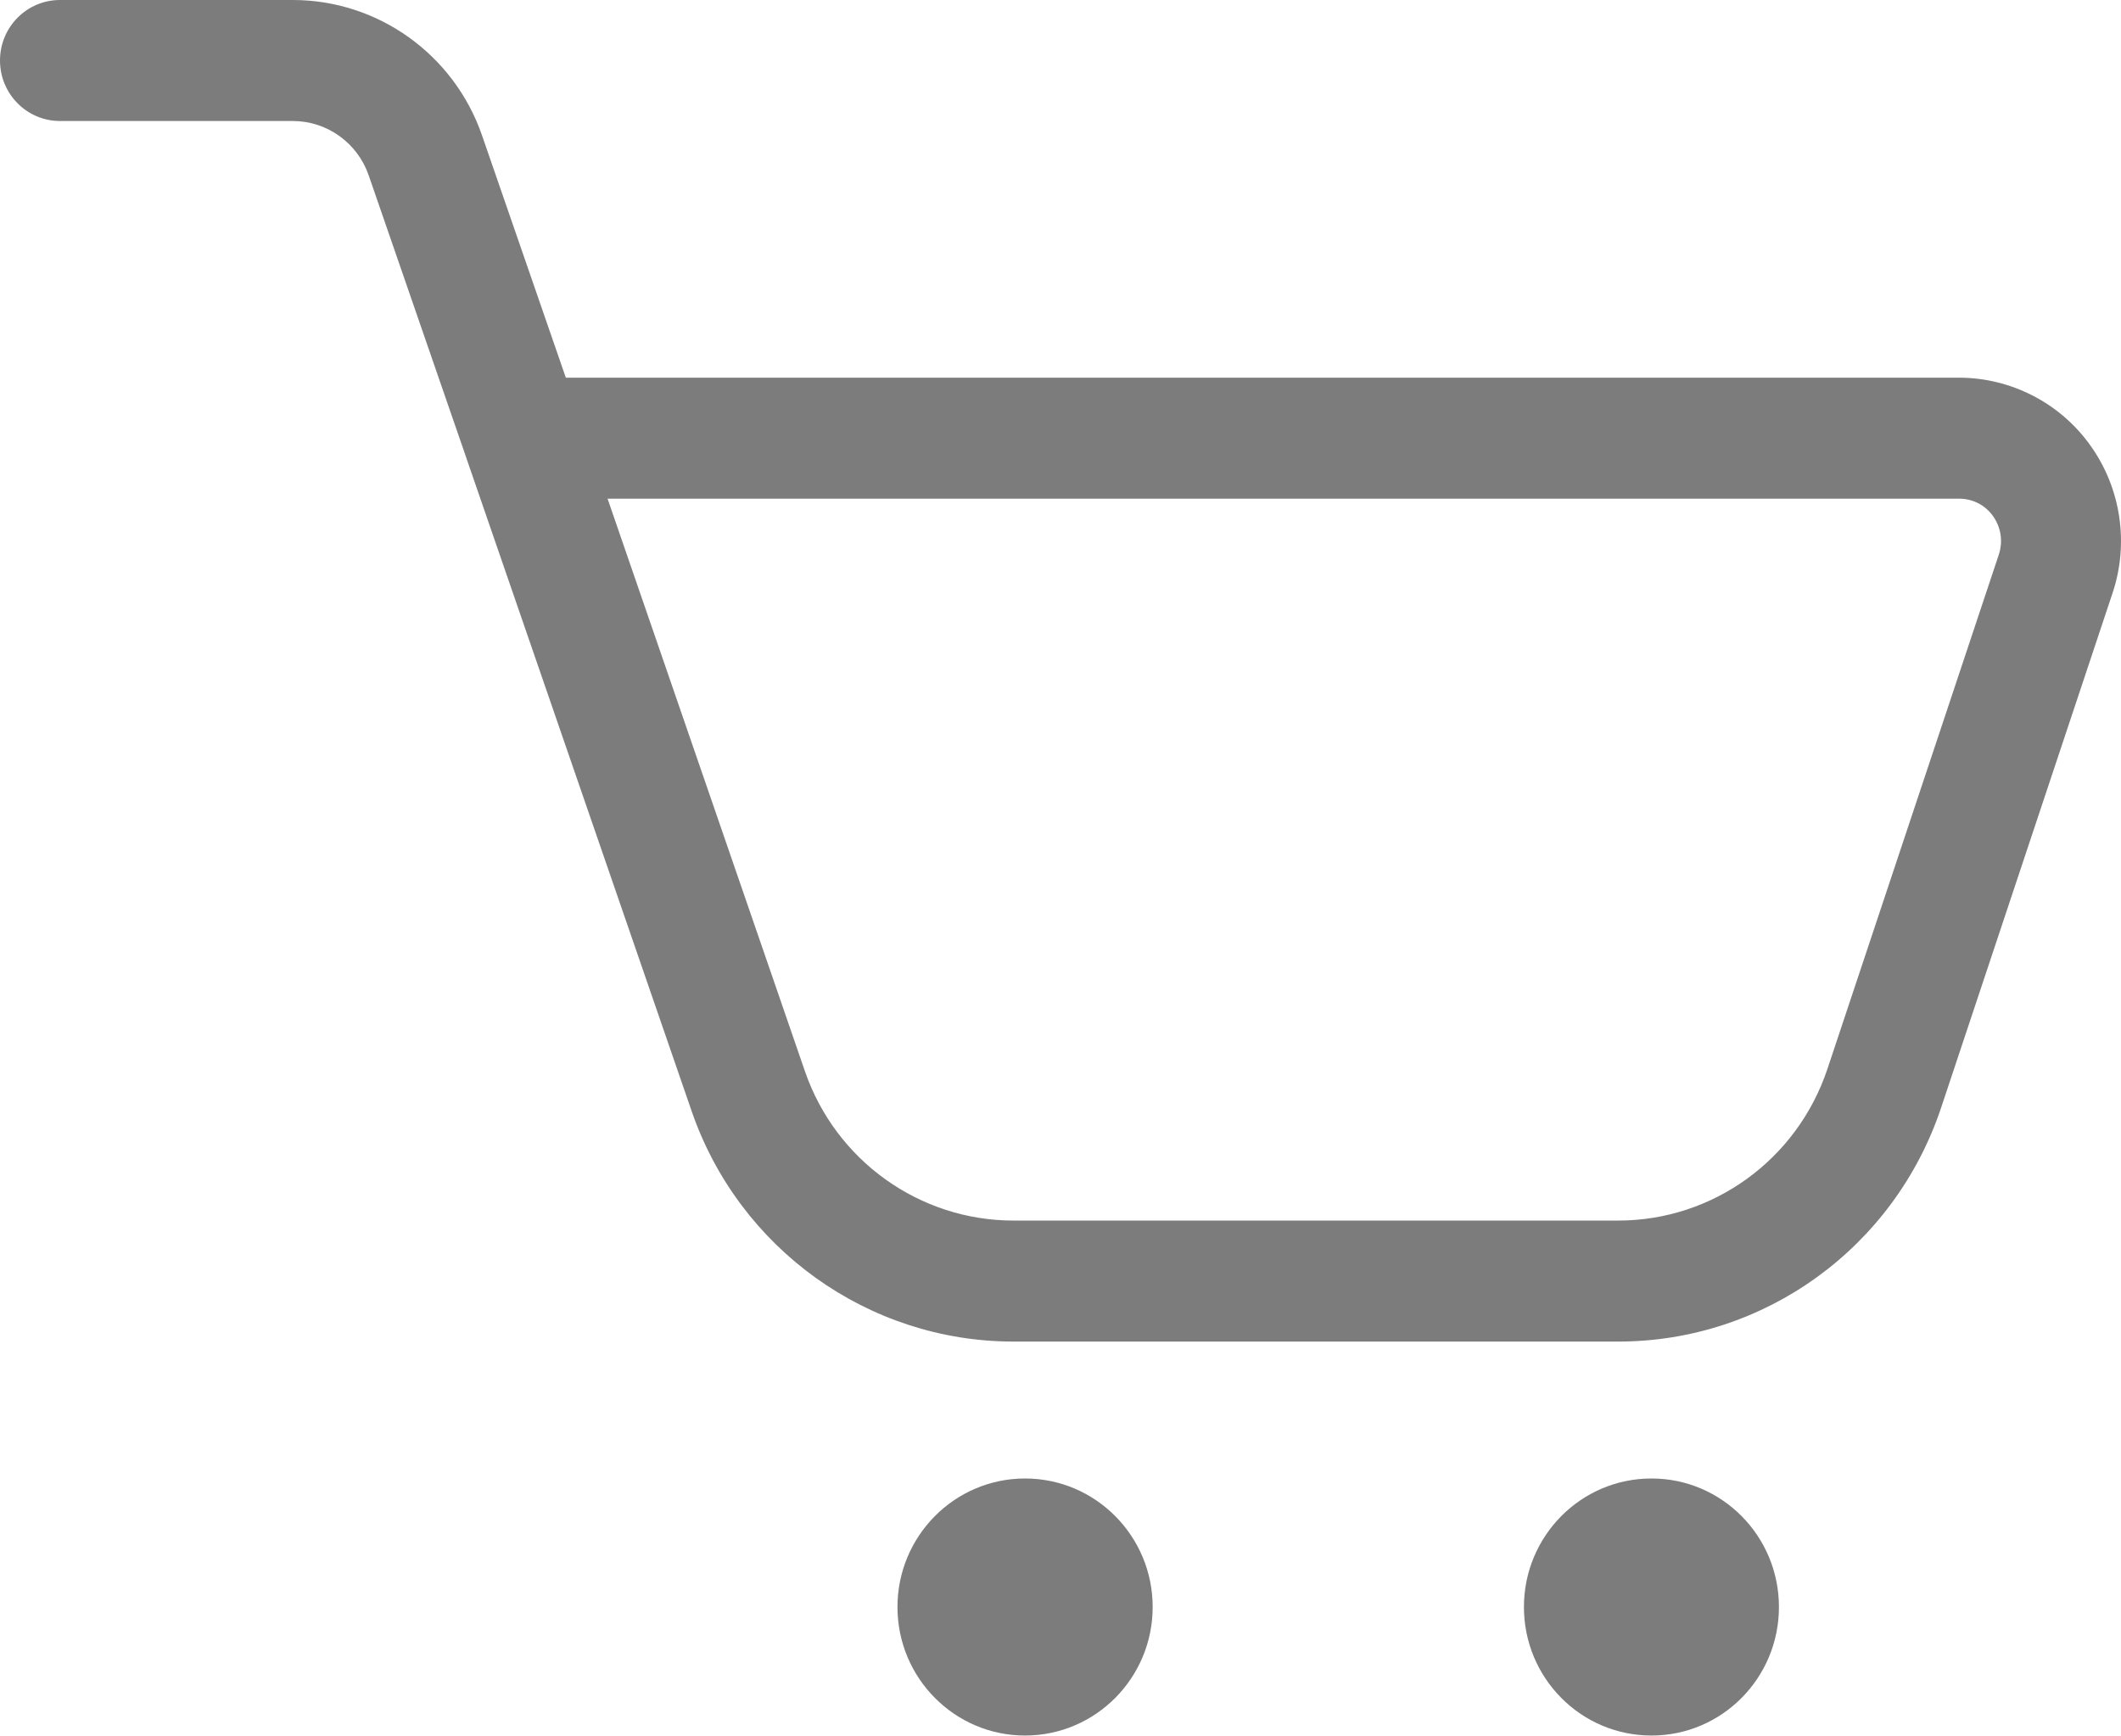
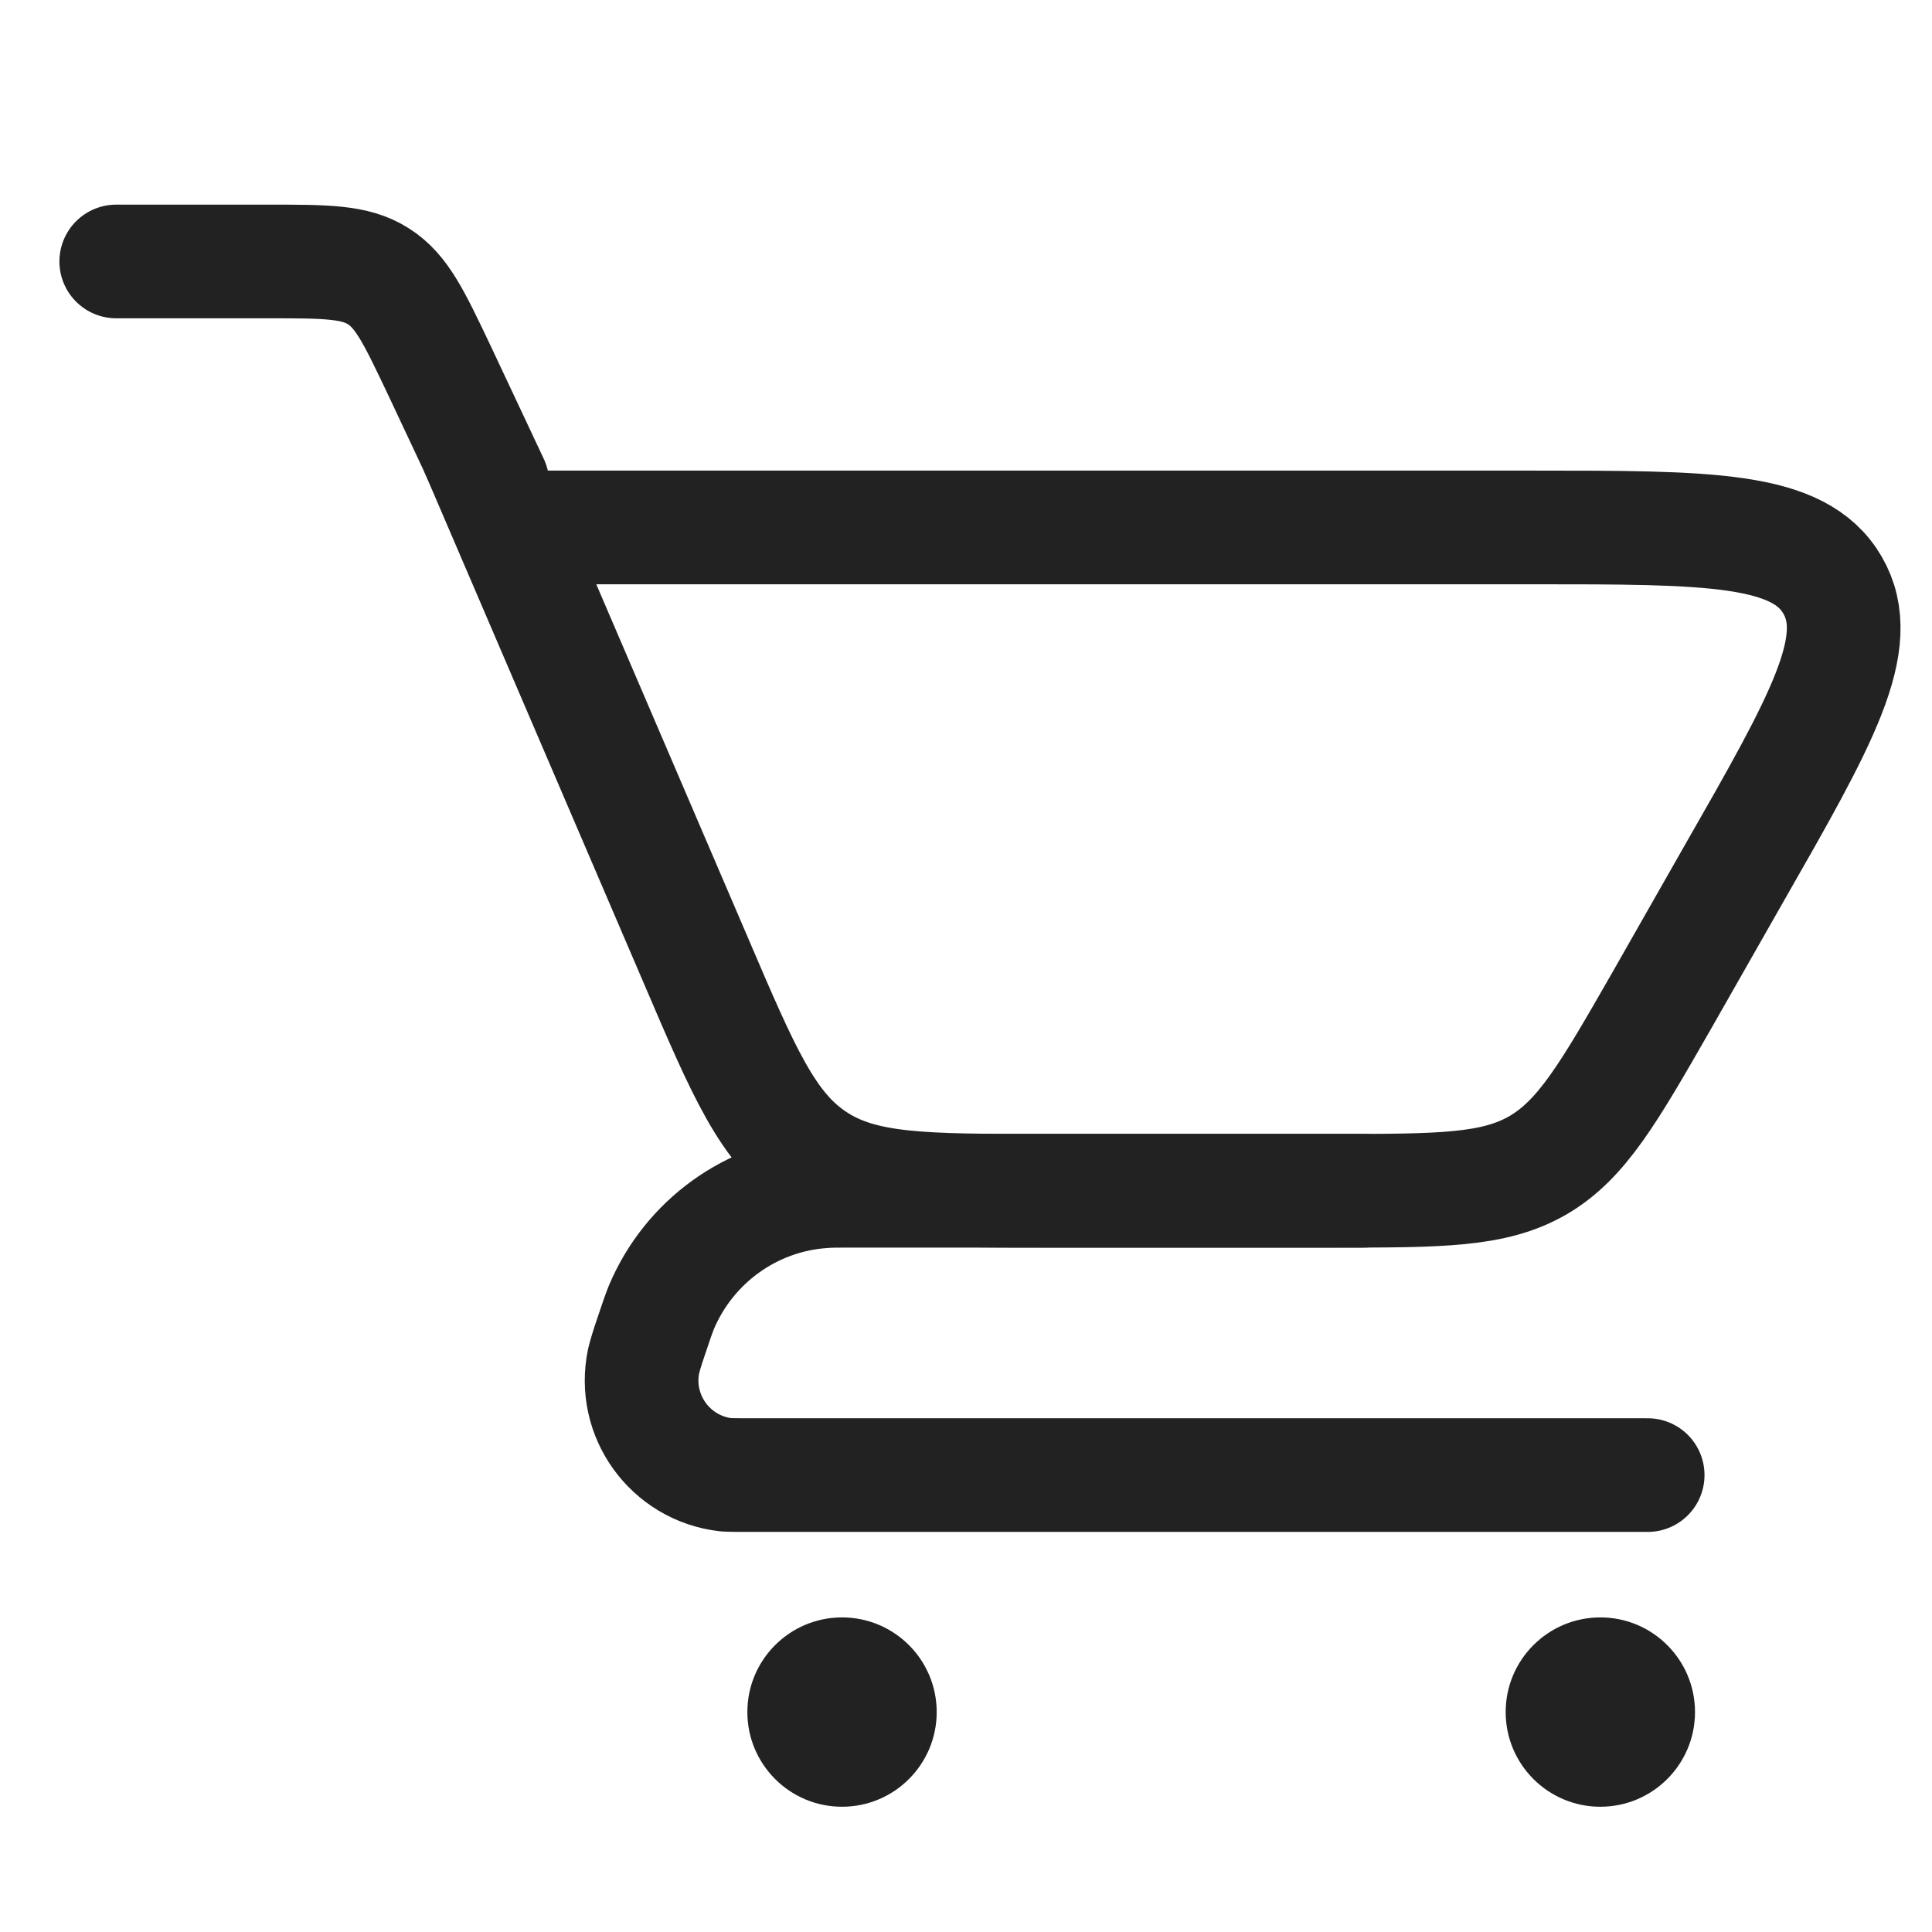
- <svg xmlns="http://www.w3.org/2000/svg" width="22" height="18" viewBox="0 0 22 18" fill="none">
-   <path fill-rule="evenodd" clip-rule="evenodd" d="M18.452 16.667C18.452 17.403 17.861 18 17.13 18C16.398 18 15.807 17.403 15.807 16.667C15.807 15.931 16.398 15.334 17.13 15.334C17.861 15.334 18.452 15.931 18.452 16.667ZM11.956 16.667C11.956 17.403 11.363 18 10.632 18C9.902 18 9.309 17.403 9.309 16.667C9.309 15.931 9.902 15.334 10.632 15.334C11.363 15.334 11.956 15.931 11.956 16.667ZM20.733 5.751L18.955 11.086C18.641 12.027 17.768 12.659 16.785 12.659H10.512C9.538 12.659 8.668 12.037 8.349 11.11L6.302 5.172H20.319C20.462 5.172 20.59 5.237 20.673 5.353C20.756 5.471 20.777 5.615 20.733 5.751ZM21.683 4.621C21.37 4.18 20.858 3.917 20.319 3.917H5.869L5 1.405C4.71 0.565 3.921 0 3.038 0H0.622C0.278 0 0 0.281 0 0.627C0 0.974 0.278 1.255 0.622 1.255H3.038C3.392 1.255 3.708 1.482 3.824 1.818L4.833 4.737C4.836 4.746 4.839 4.754 4.842 4.764L7.173 11.521C7.665 12.952 9.007 13.914 10.512 13.914H16.785C18.304 13.914 19.651 12.938 20.135 11.486L21.913 6.149C22.085 5.634 21.999 5.062 21.683 4.621Z" fill="#7C7C7C" />
+ <svg xmlns="http://www.w3.org/2000/svg" width="6" height="6" viewBox="0 0 6 6" fill="none">
+   <path d="M0.361 0.812L0.831 0.812C1.013 0.812 1.103 0.812 1.175 0.858C1.248 0.904 1.286 0.985 1.364 1.149L1.529 1.5" stroke="#222222" stroke-width="0.353" stroke-linecap="round" />
+   <path d="M5.117 4.581H2.335C2.292 4.581 2.271 4.581 2.254 4.58C2.081 4.56 1.963 4.396 1.999 4.226C2.003 4.21 2.009 4.189 2.023 4.148V4.148C2.038 4.103 2.046 4.08 2.054 4.06C2.14 3.856 2.333 3.716 2.554 3.7C2.576 3.698 2.6 3.698 2.647 3.698H4.234" stroke="#222222" stroke-width="0.353" stroke-linecap="round" stroke-linejoin="round" />
+   <path d="M4.139 3.698H3.244C2.867 3.698 2.679 3.698 2.532 3.601C2.384 3.504 2.31 3.331 2.162 2.985L1.584 1.638H4.759C5.311 1.638 5.587 1.638 5.691 1.817C5.795 1.996 5.658 2.236 5.384 2.715L5.162 3.105C4.996 3.395 4.913 3.539 4.776 3.619C4.639 3.698 4.473 3.698 4.139 3.698Z" stroke="#222222" stroke-width="0.353" stroke-linecap="round" />
+   <circle cx="4.97" cy="5.317" r="0.294" fill="#222222" />
+   <circle cx="2.615" cy="5.317" r="0.294" fill="#222222" />
</svg>
